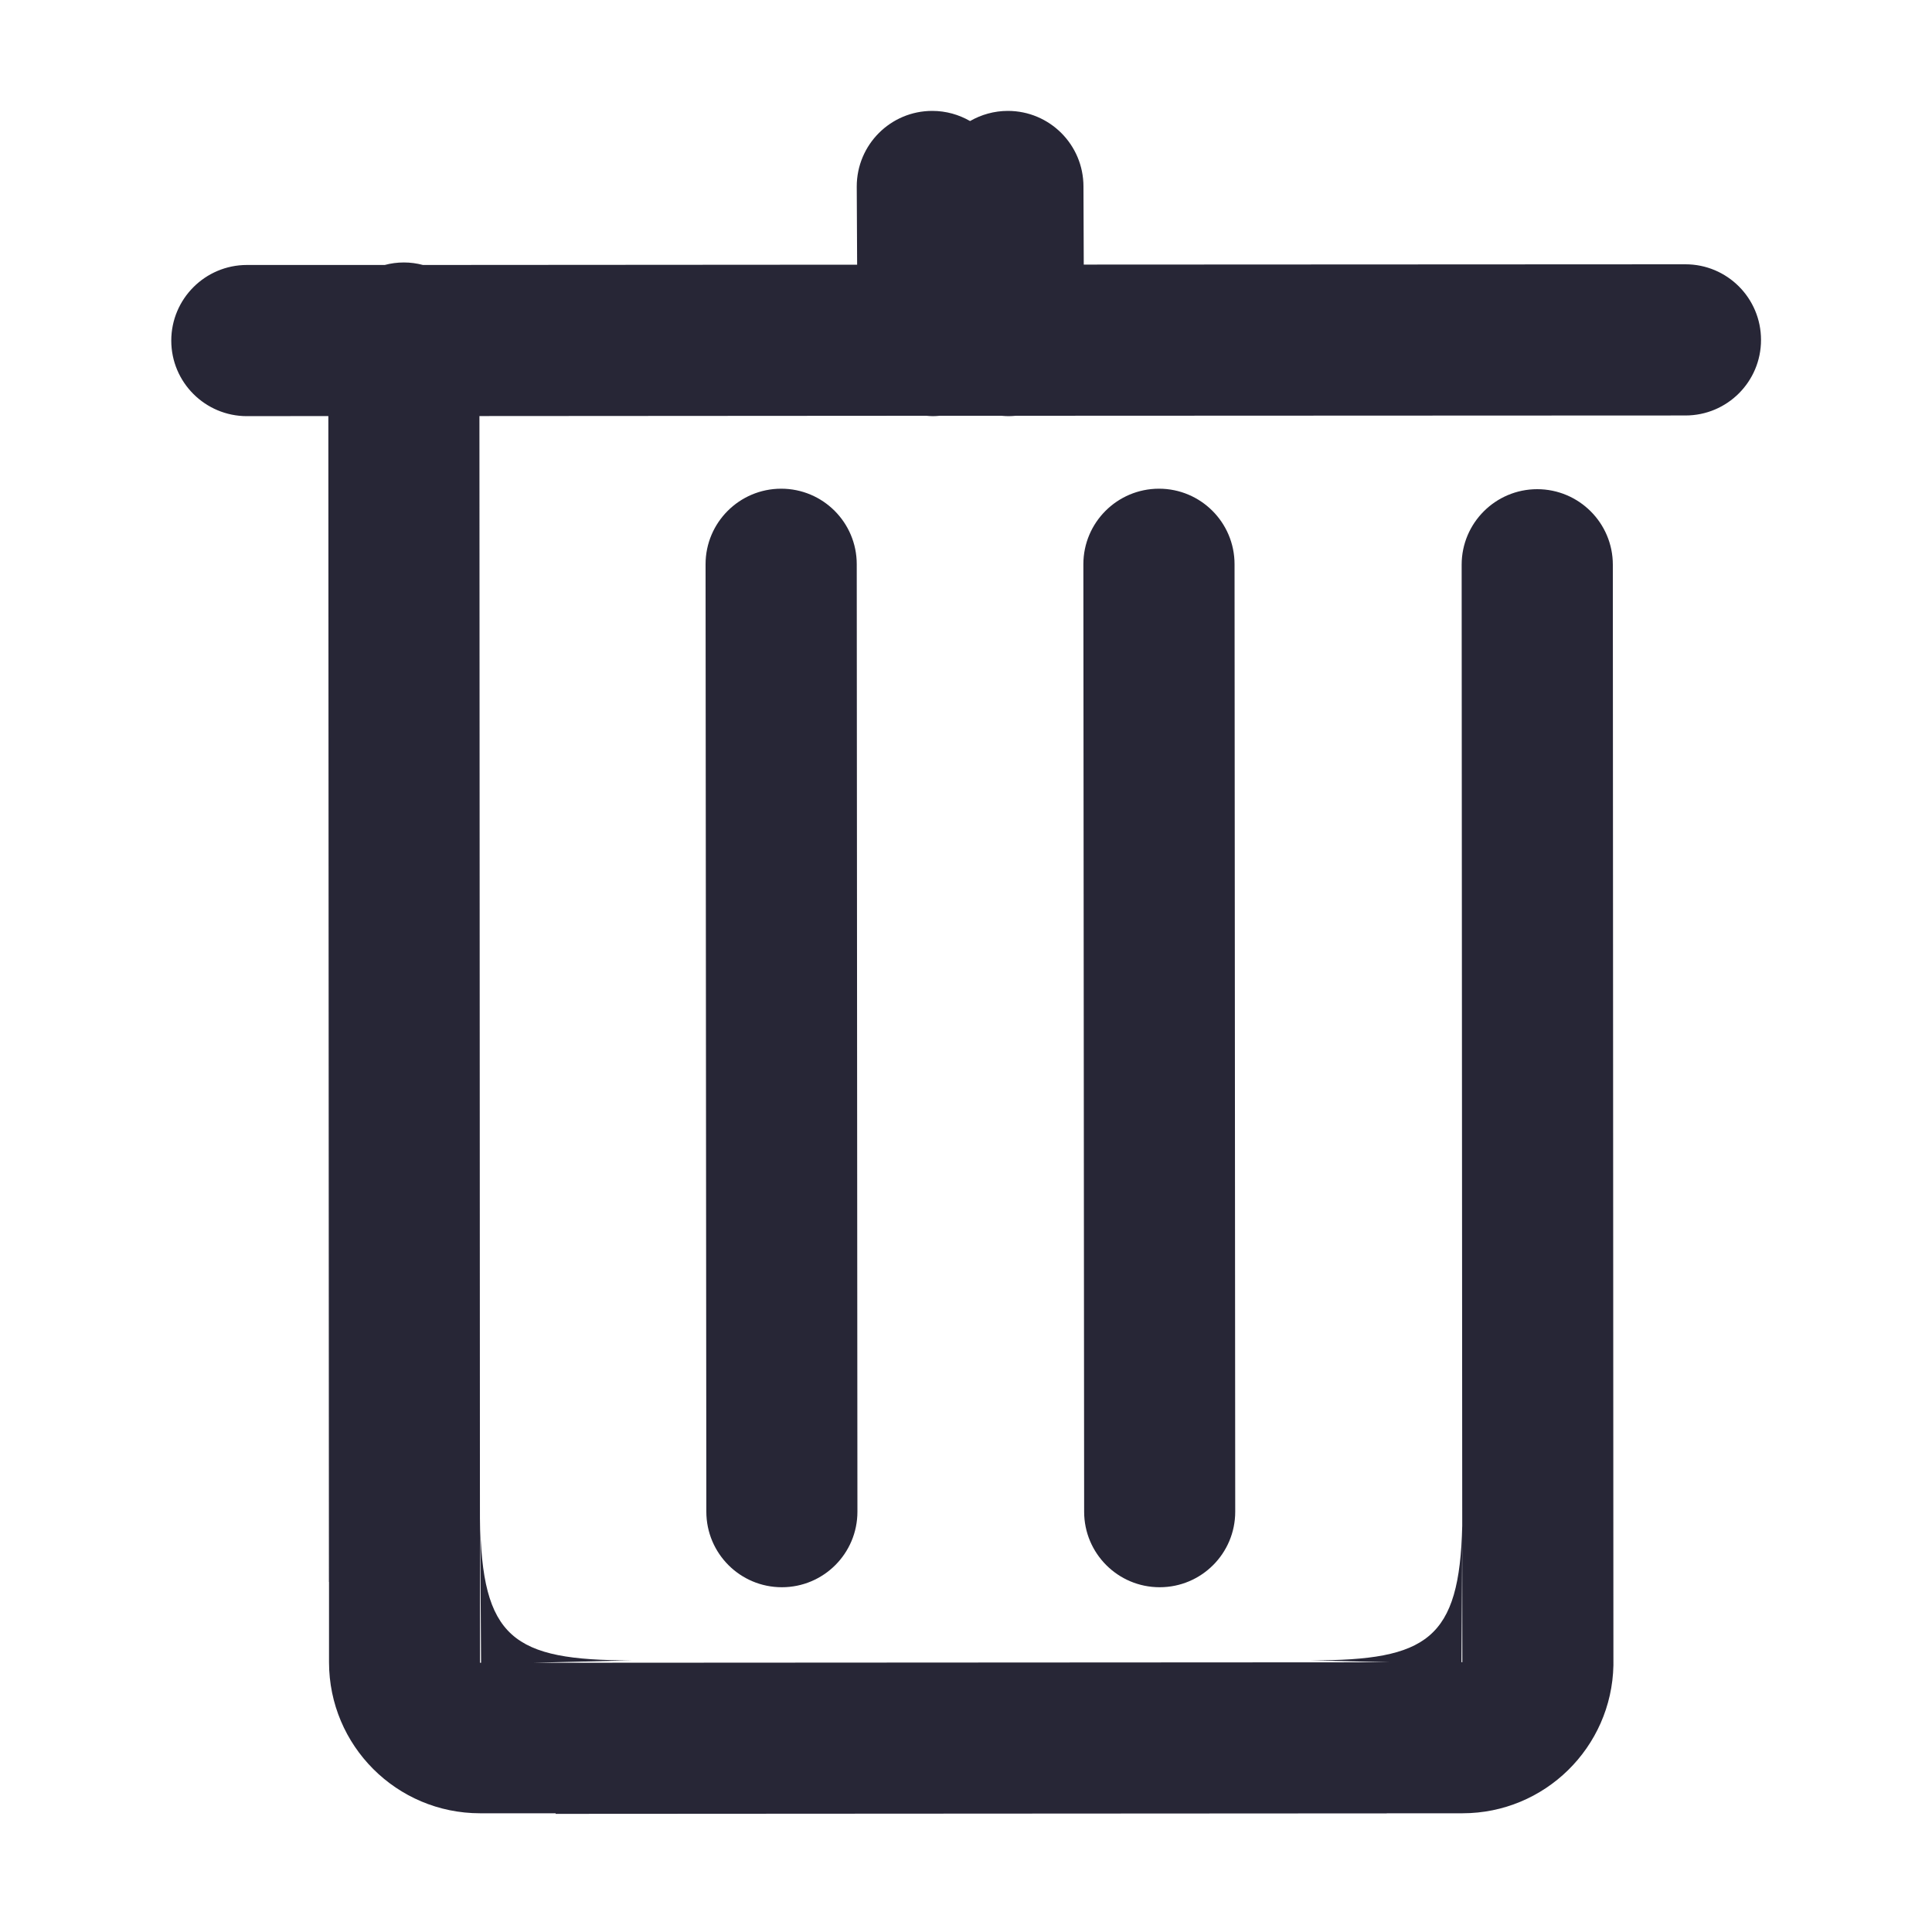
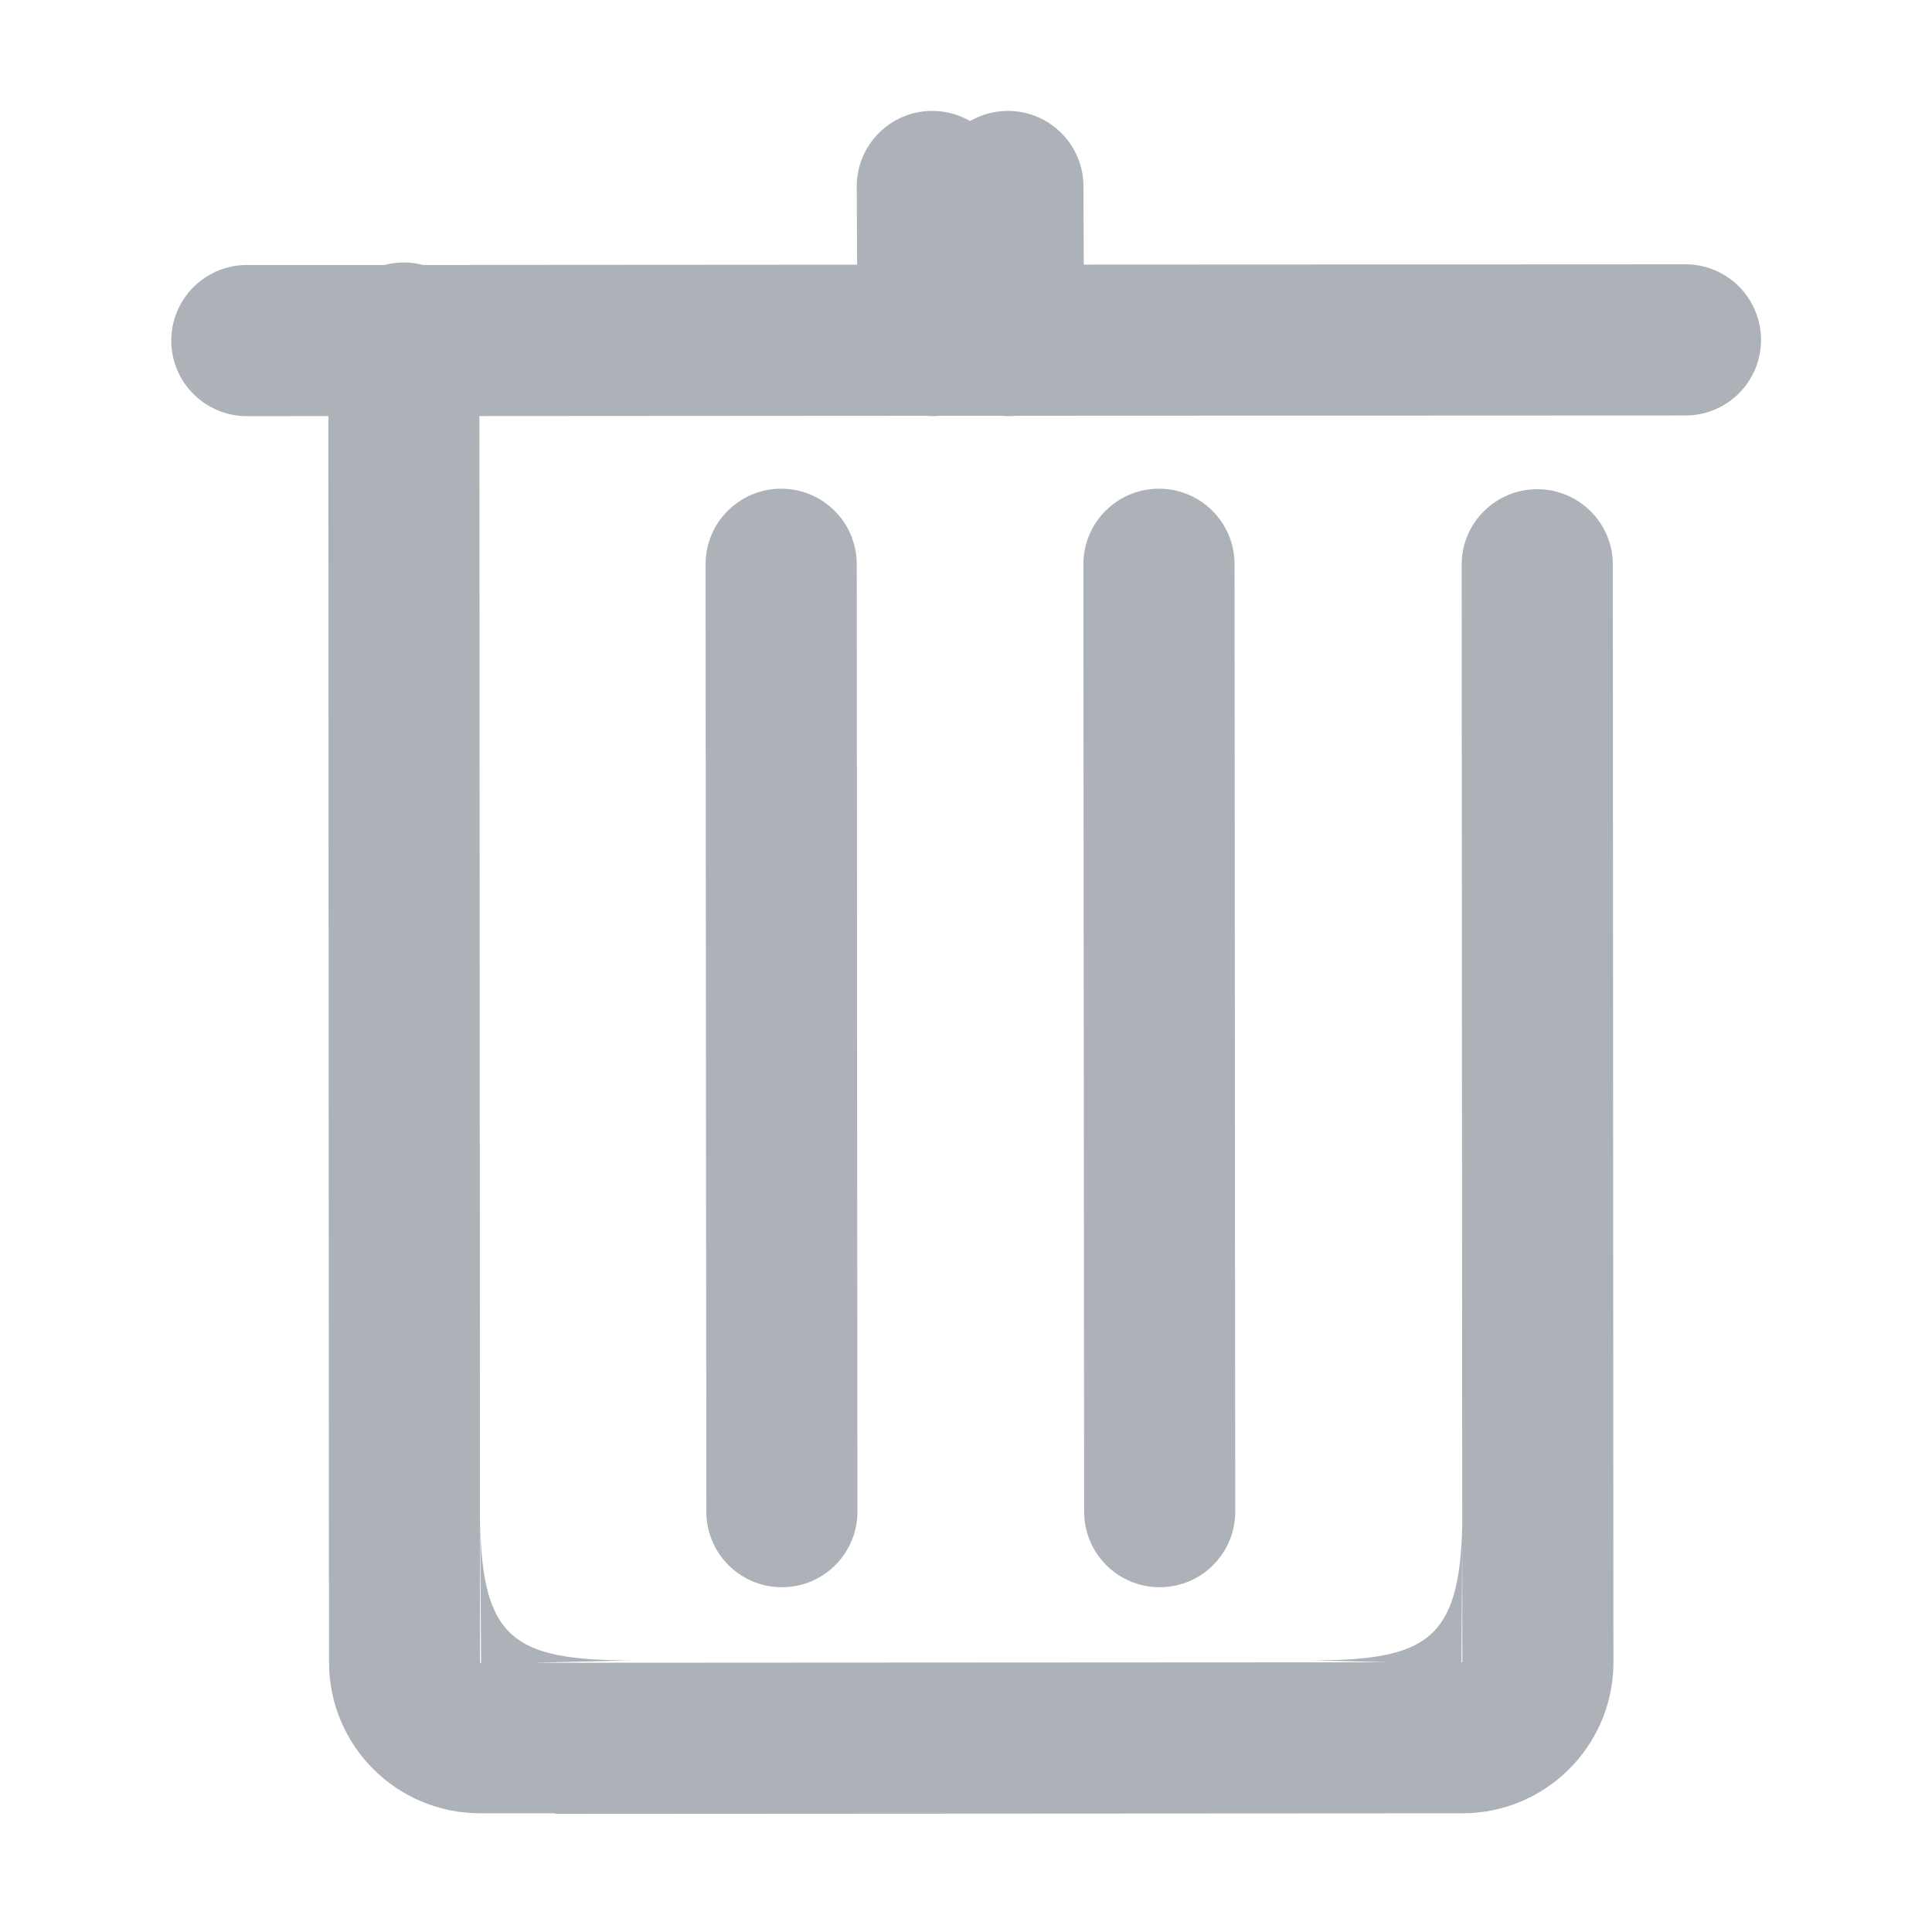
<svg xmlns="http://www.w3.org/2000/svg" width="20" height="20" viewBox="0 0 20 20" fill="none">
-   <path d="M4.97 15.717L4.97 15.623C4.97 15.655 4.97 15.686 4.97 15.717ZM11.998 5.059C11.566 5.059 11.215 5.409 11.215 5.841L11.223 15.649C11.223 16.081 11.573 16.431 12.005 16.431C12.437 16.431 12.787 16.081 12.787 15.649L12.78 5.841C12.78 5.409 12.43 5.059 11.998 5.059ZM17.448 2.736L11.219 2.739L11.216 1.931C11.216 1.498 10.866 1.148 10.433 1.148C10.291 1.148 10.157 1.187 10.042 1.253C9.927 1.187 9.794 1.148 9.651 1.148C9.219 1.148 8.869 1.498 8.869 1.931L8.873 2.74L4.378 2.743C4.315 2.726 4.249 2.717 4.181 2.717C4.112 2.717 4.046 2.726 3.983 2.743L2.556 2.743C2.124 2.743 1.773 3.094 1.773 3.526C1.773 3.958 2.124 4.308 2.556 4.308L3.399 4.307L3.405 16.376H3.406V17.207C3.406 18.071 4.106 18.771 4.97 18.771H5.752V18.777L14.356 18.772V18.771H15.139C15.991 18.771 16.684 18.089 16.702 17.24L16.696 5.846C16.696 5.414 16.345 5.064 15.913 5.064C15.482 5.064 15.131 5.414 15.131 5.846L15.137 15.794C15.109 16.972 14.774 17.188 13.575 17.188L14.386 17.208L5.511 17.213L6.534 17.188C5.309 17.188 4.985 16.963 4.97 15.717L4.98 17.213H4.969L4.963 4.307L9.589 4.304C9.612 4.306 9.635 4.308 9.658 4.308C9.682 4.308 9.705 4.306 9.729 4.304L10.366 4.304C10.391 4.306 10.415 4.308 10.441 4.308C10.466 4.308 10.491 4.306 10.516 4.304L17.448 4.301C17.88 4.301 18.23 3.951 18.23 3.519C18.23 3.086 17.88 2.736 17.448 2.736ZM15.137 15.924L15.138 17.207H15.129L15.137 15.924ZM8.087 5.059C7.655 5.059 7.304 5.409 7.304 5.841L7.312 15.649C7.312 16.081 7.662 16.431 8.094 16.431C8.526 16.431 8.876 16.081 8.876 15.649L8.869 5.841C8.869 5.409 8.519 5.059 8.087 5.059Z" fill="#272636" />
+   <path d="M4.97 15.717L4.97 15.623C4.97 15.655 4.97 15.686 4.97 15.717ZM11.998 5.059C11.566 5.059 11.215 5.409 11.215 5.841L11.223 15.649C11.223 16.081 11.573 16.431 12.005 16.431C12.437 16.431 12.787 16.081 12.787 15.649L12.78 5.841C12.78 5.409 12.43 5.059 11.998 5.059ZM17.448 2.736L11.219 2.739L11.216 1.931C11.216 1.498 10.866 1.148 10.433 1.148C10.291 1.148 10.157 1.187 10.042 1.253C9.927 1.187 9.794 1.148 9.651 1.148C9.219 1.148 8.869 1.498 8.869 1.931L8.873 2.74L4.378 2.743C4.315 2.726 4.249 2.717 4.181 2.717C4.112 2.717 4.046 2.726 3.983 2.743L2.556 2.743C2.124 2.743 1.773 3.094 1.773 3.526C1.773 3.958 2.124 4.308 2.556 4.308L3.399 4.307L3.405 16.376H3.406V17.207C3.406 18.071 4.106 18.771 4.97 18.771H5.752V18.777L14.356 18.772V18.771H15.139C15.991 18.771 16.684 18.089 16.702 17.24L16.696 5.846C16.696 5.414 16.345 5.064 15.913 5.064C15.482 5.064 15.131 5.414 15.131 5.846L15.137 15.794C15.109 16.972 14.774 17.188 13.575 17.188L14.386 17.208L5.511 17.213L6.534 17.188C5.309 17.188 4.985 16.963 4.97 15.717L4.98 17.213H4.969L4.963 4.307L9.589 4.304C9.612 4.306 9.635 4.308 9.658 4.308C9.682 4.308 9.705 4.306 9.729 4.304L10.366 4.304C10.391 4.306 10.415 4.308 10.441 4.308C10.466 4.308 10.491 4.306 10.516 4.304L17.448 4.301C17.88 4.301 18.23 3.951 18.23 3.519C18.23 3.086 17.88 2.736 17.448 2.736ZM15.137 15.924L15.138 17.207H15.129L15.137 15.924ZM8.087 5.059C7.655 5.059 7.304 5.409 7.304 5.841L7.312 15.649C7.312 16.081 7.662 16.431 8.094 16.431C8.526 16.431 8.876 16.081 8.876 15.649L8.869 5.841C8.869 5.409 8.519 5.059 8.087 5.059Z" fill="#ADB1B8" />
</svg>
